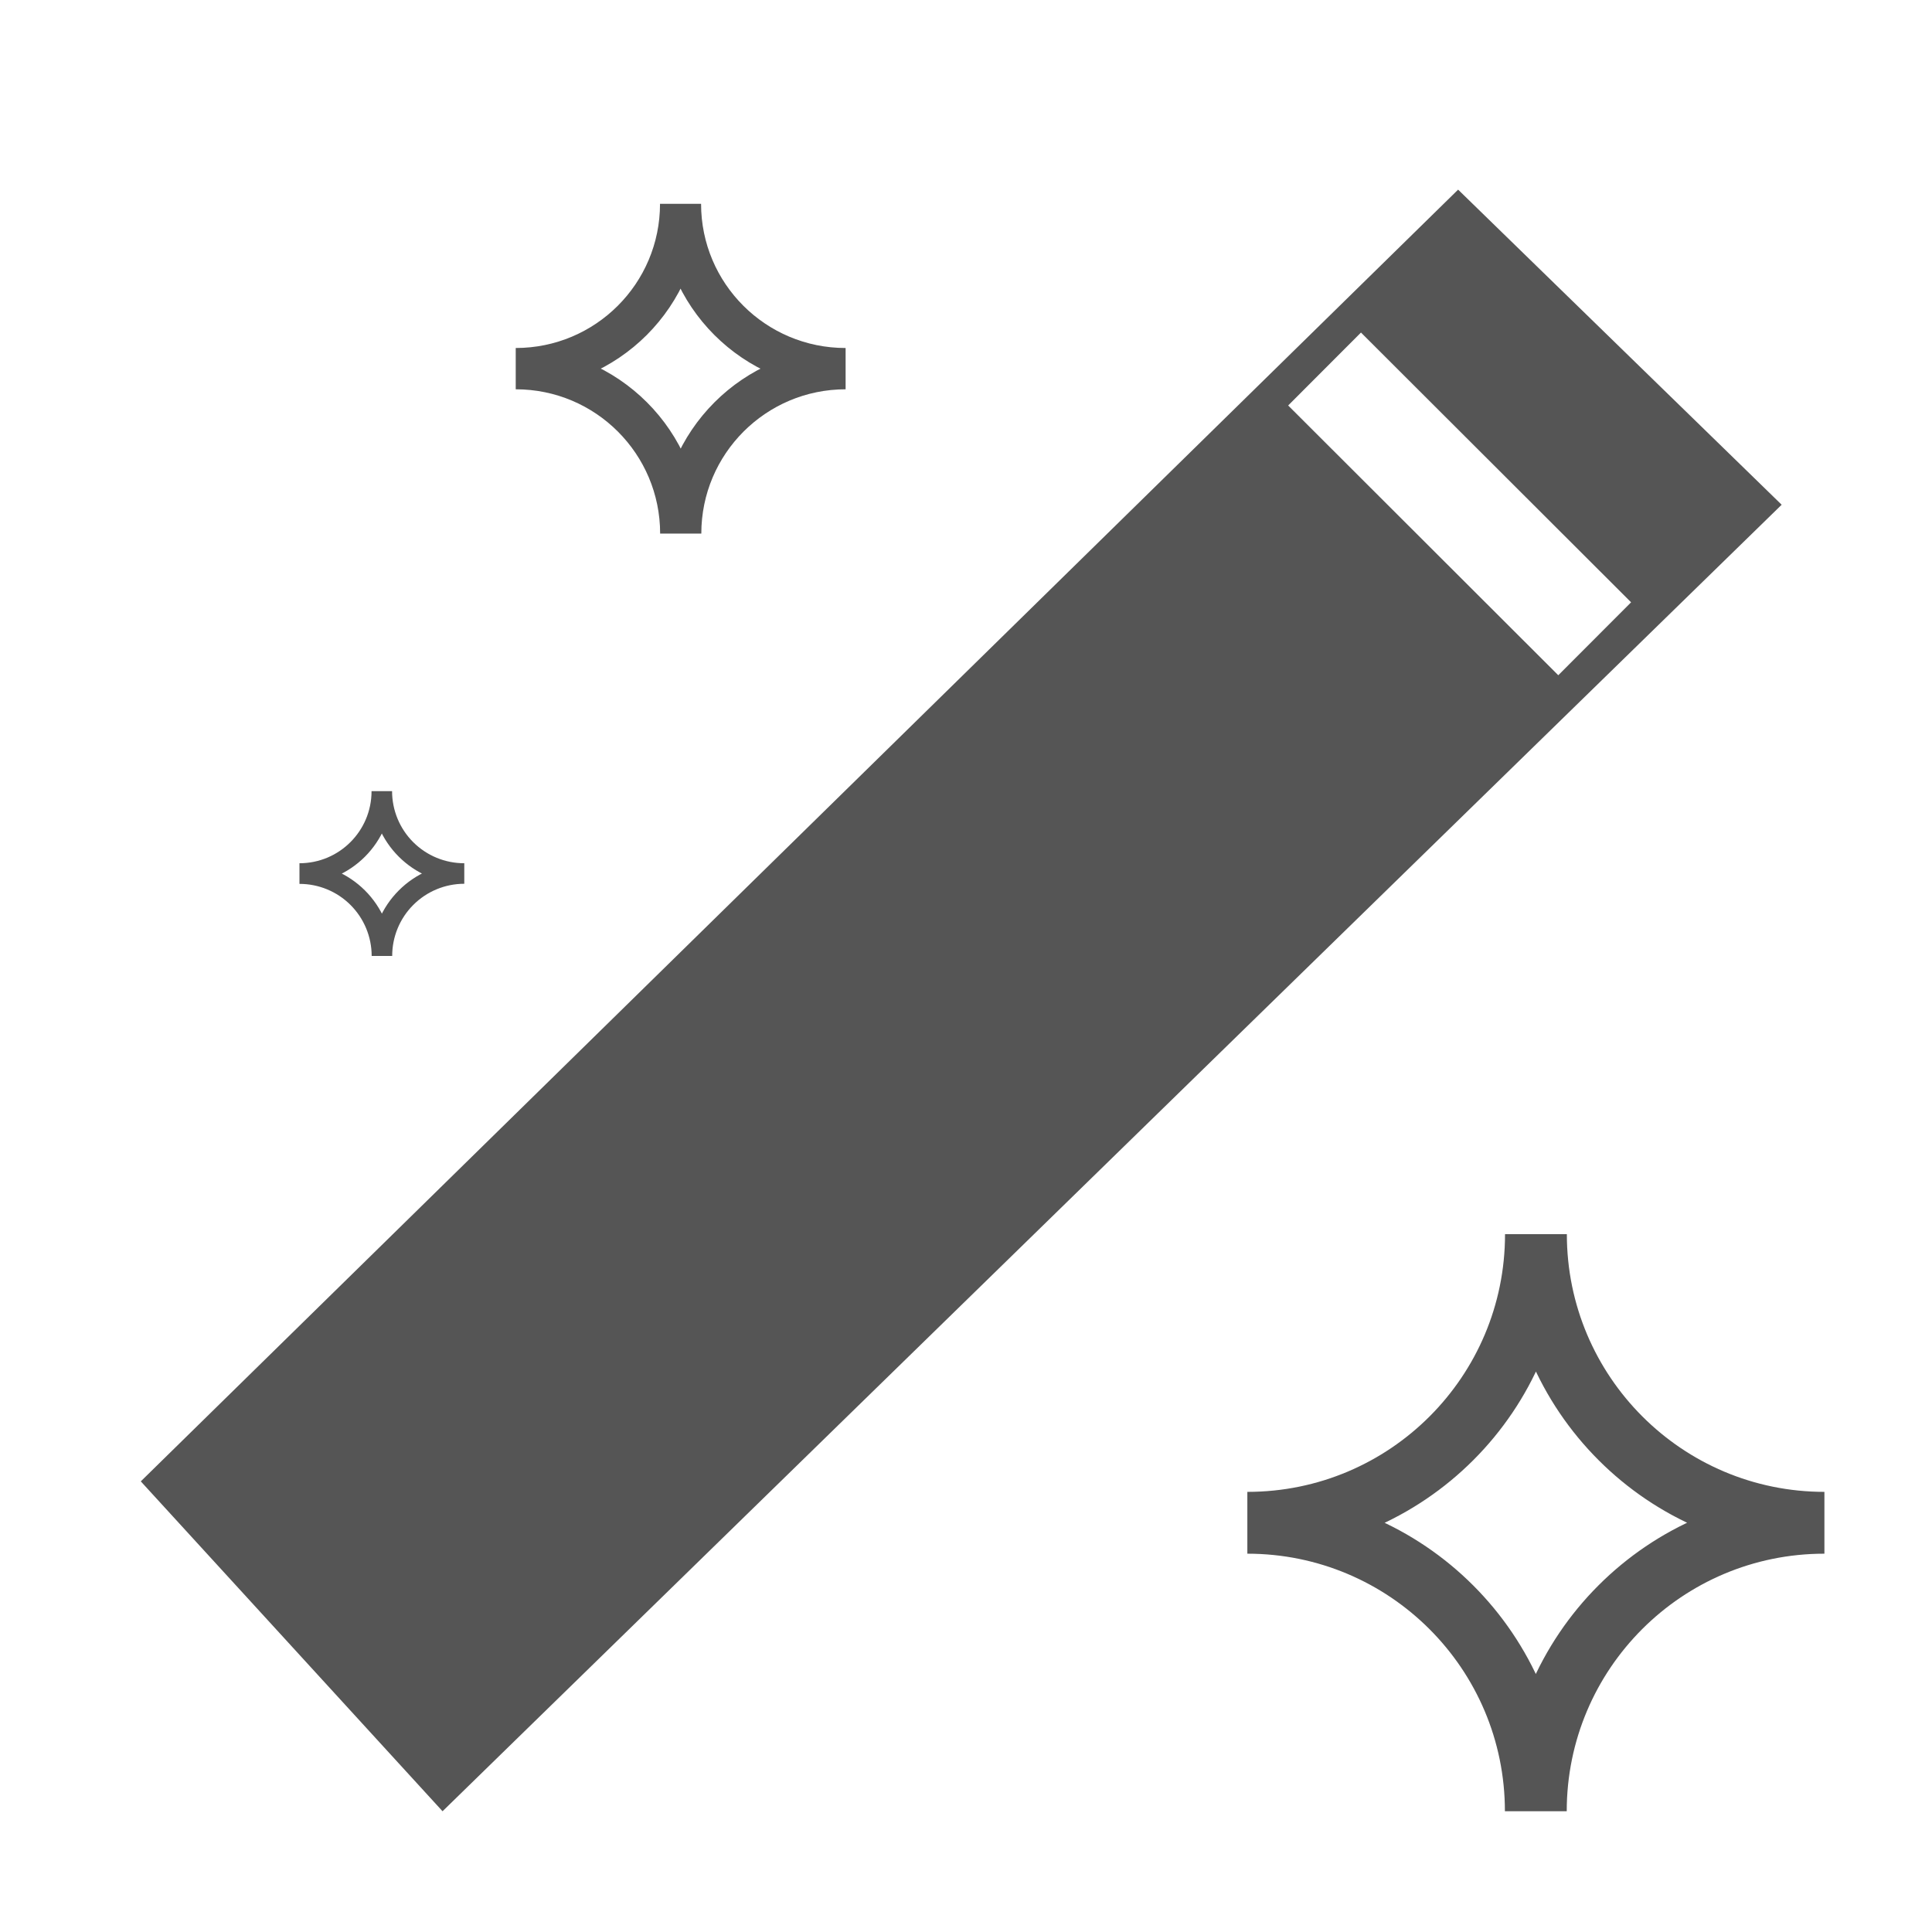
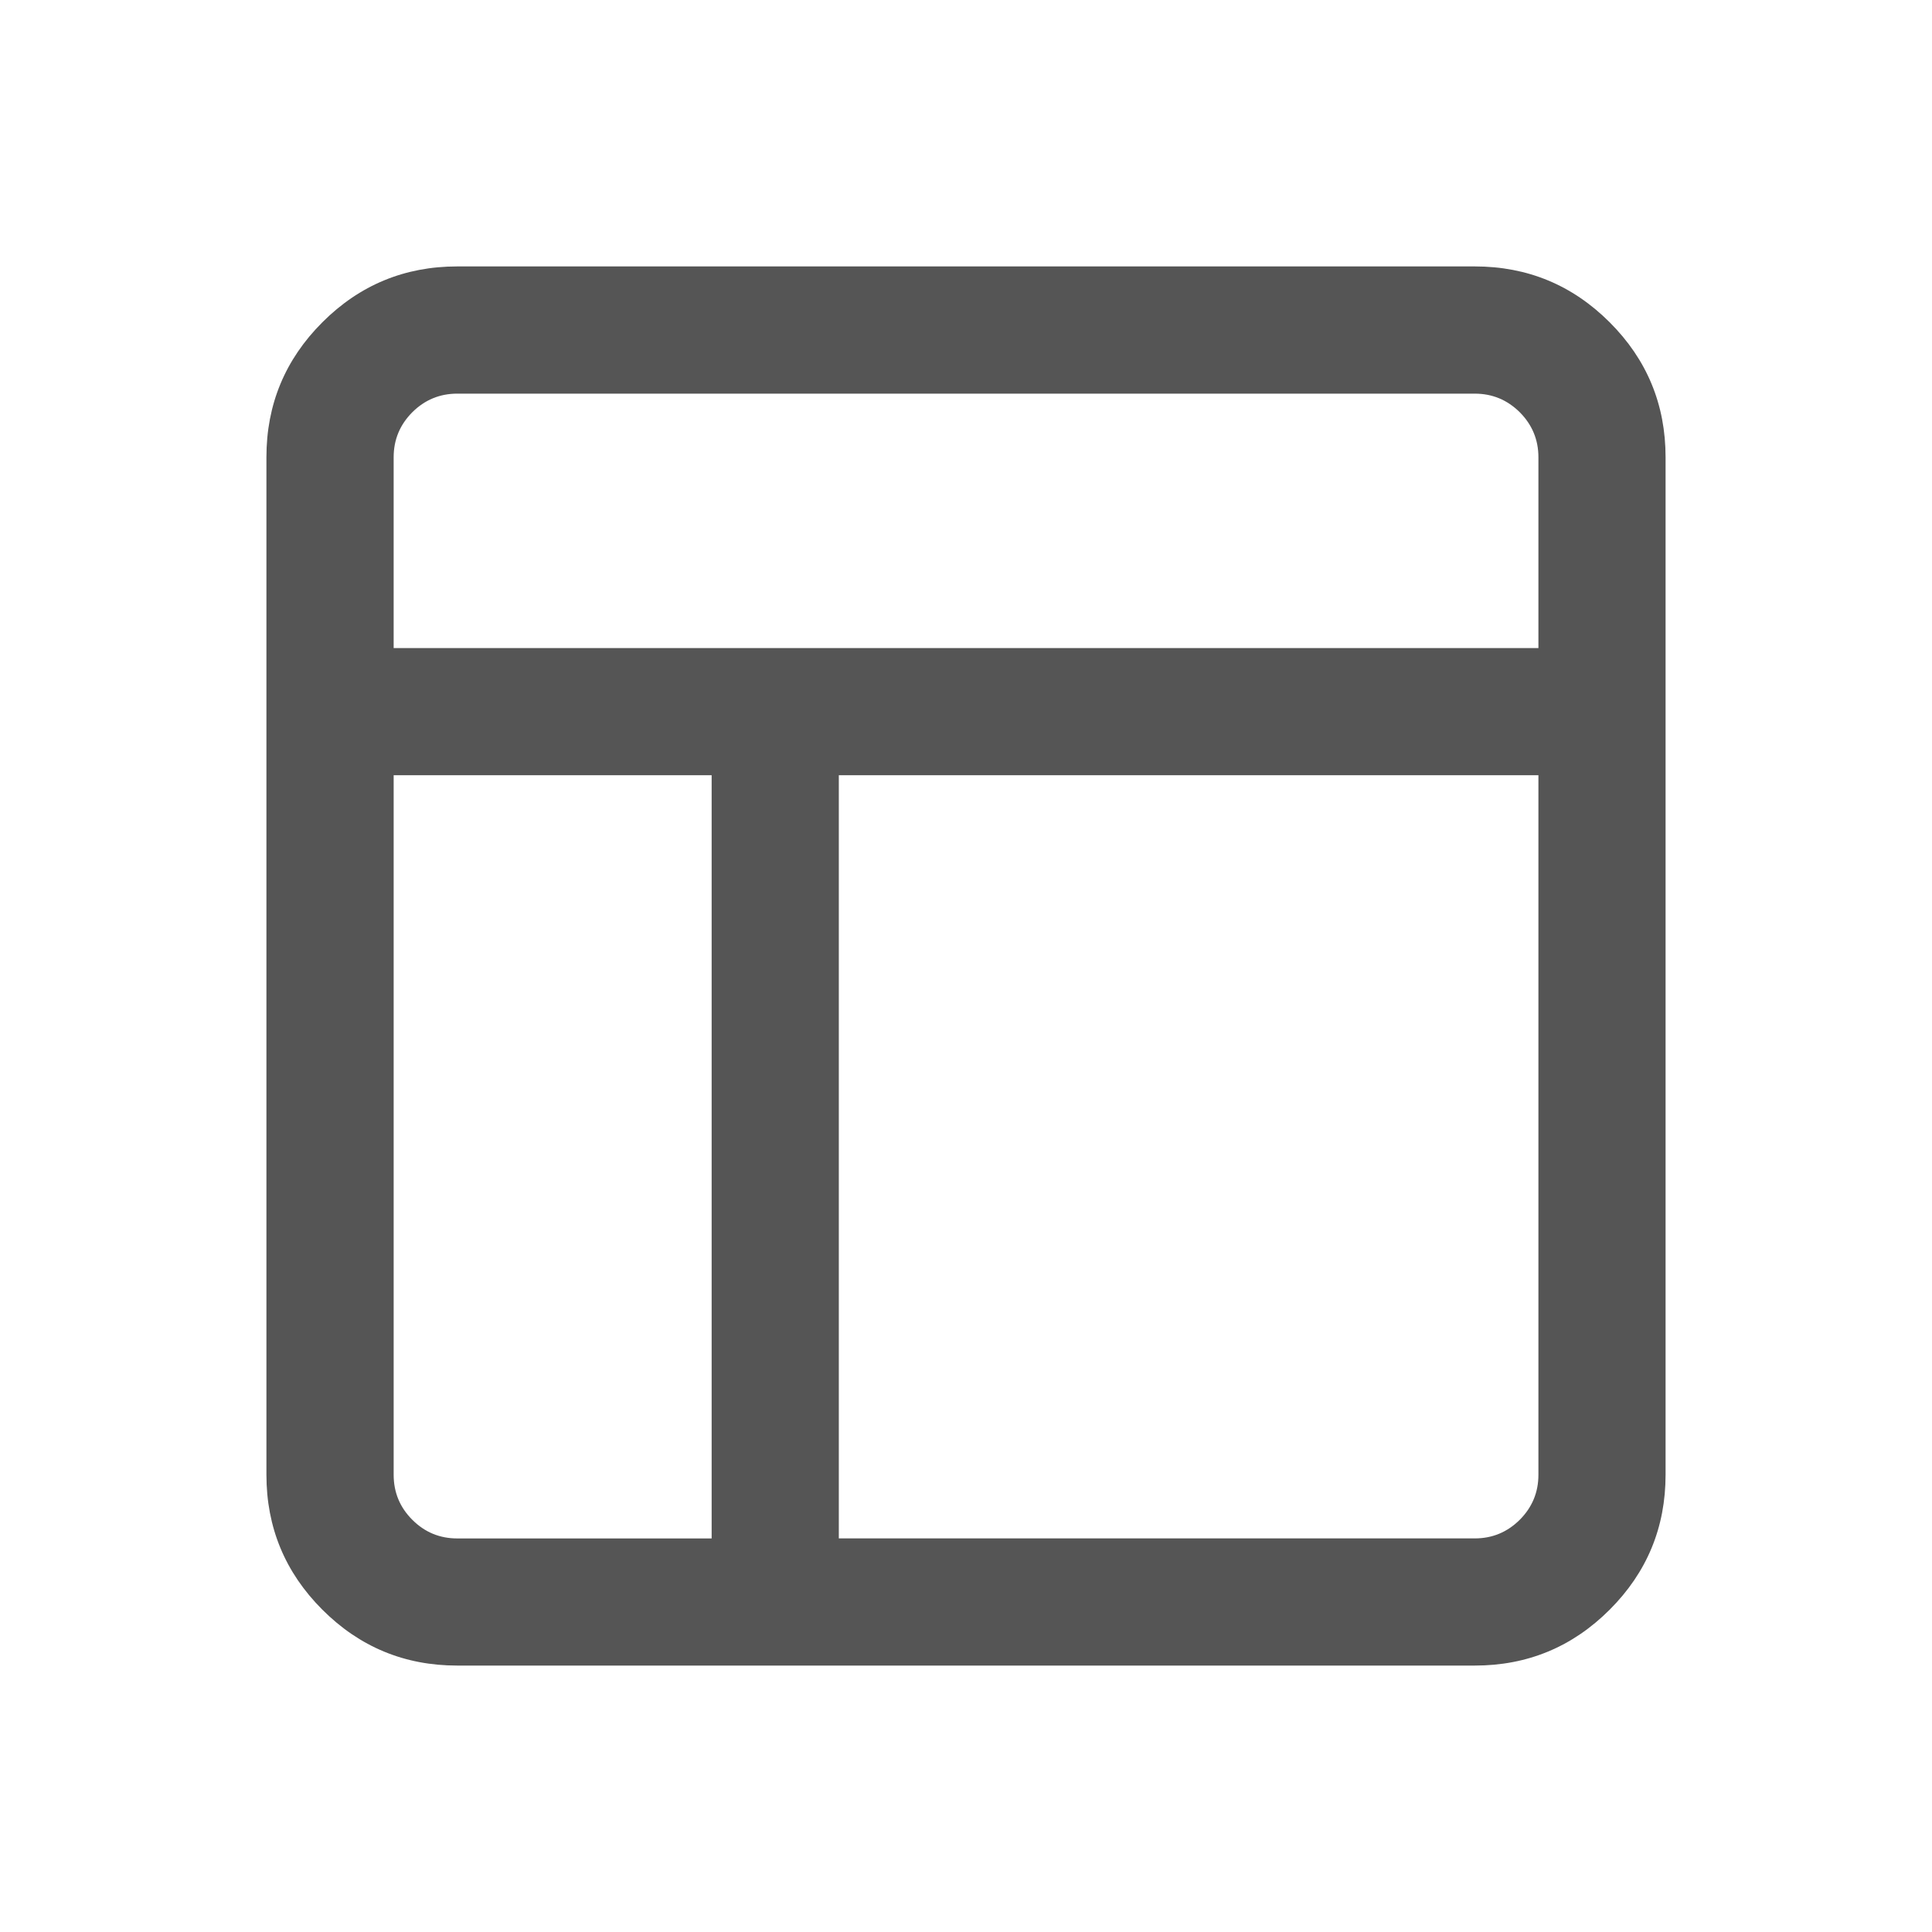
- <svg xmlns="http://www.w3.org/2000/svg" t="1706585904427" class="icon" viewBox="0 0 1024 1024" version="1.1" p-id="5755" width="128" height="128">
-   <path d="M772.8 100.48l171.52 167.04L234.56 960l-159.936-174.848L772.864 100.48z m-51.456 75.776l-38.592 38.656 143.168 142.976 38.592-38.656-143.168-142.976z m-448 30.08v-21.888c42.24 0 76.48-34.176 76.48-76.416h21.76c0 54.272-43.968 98.304-98.24 98.304z m174.72 0a98.304 98.304 0 0 1-98.24-98.304h21.76c0 42.24 34.304 76.416 76.544 76.416v21.888zM371.712 282.816h-21.824c0-42.24-34.24-76.48-76.48-76.48v-21.888c54.272 0 98.304 44.032 98.304 98.368z m0 0h-21.824c0-54.336 43.968-98.368 98.304-98.368v21.888c-42.24 0-76.48 34.24-76.48 76.48z m-212.992 185.6v-10.88a38.208 38.208 0 0 0 38.208-38.208h10.88a49.152 49.152 0 0 1-49.088 49.152z m87.36 0a49.152 49.152 0 0 1-49.152-49.088h10.88a38.208 38.208 0 0 0 38.272 38.208v10.88z m-38.208 38.272h-10.88a38.208 38.208 0 0 0-38.272-38.208v-10.88a49.152 49.152 0 0 1 49.152 49.088z m0 0h-10.88a49.152 49.152 0 0 1 49.088-49.152v10.88a38.208 38.208 0 0 0-38.208 38.272z m453.312 316.8v-32.768a136.512 136.512 0 0 0 136.512-136.576h32.768a169.28 169.28 0 0 1-169.28 169.344z m305.792 0a169.28 169.28 0 0 1-169.28-169.344h32.768c0 75.392 61.12 136.576 136.512 136.576v32.768zM830.4 960h-32.768a136.512 136.512 0 0 0-136.512-136.512v-32.768A169.28 169.28 0 0 1 830.4 960z m0 0h-32.768a169.28 169.28 0 0 1 169.28-169.28v32.768A136.512 136.512 0 0 0 830.4 960z" fill="#555555" p-id="5756" />
+ <svg xmlns="http://www.w3.org/2000/svg" t="1705644802836" class="icon" viewBox="0 0 1024 1024" version="1.1" p-id="39437" width="200" height="200">
+   <path d="M781.692 208.636H242.367c-9.309 0-17.229 3.307-23.844 9.868-6.575 6.625-9.878 14.545-9.878 23.854v101.126h606.749V242.363c0-9.309-3.307-17.229-9.878-23.854-6.625-6.56-14.545-9.868-23.844-9.868h0.02z m33.702 573.046V410.879H444.591v404.506h337.081c9.299 0 17.224-3.307 23.844-9.878 6.575-6.61 9.878-14.545 9.878-23.844v0.02z m-438.208 33.702v-404.506h-168.536v370.803c0 9.314 3.302 17.264 9.873 23.829 6.615 6.62 14.535 9.893 23.844 9.893h134.819v-0.02zM242.348 141.211h539.324c27.893 0 51.747 9.878 71.503 29.624 19.746 19.756 29.614 43.58 29.614 71.488v539.339c0 27.893-9.868 51.737-29.614 71.493-19.756 19.756-43.61 29.633-71.503 29.633H242.348c-27.913 0-51.747-9.878-71.503-29.633C151.089 833.4 141.211 809.55 141.211 781.662V242.328C141.211 214.415 151.089 190.591 170.845 170.835 190.6 151.089 214.435 141.211 242.348 141.211z" p-id="39438" fill="#555555" />
</svg>
